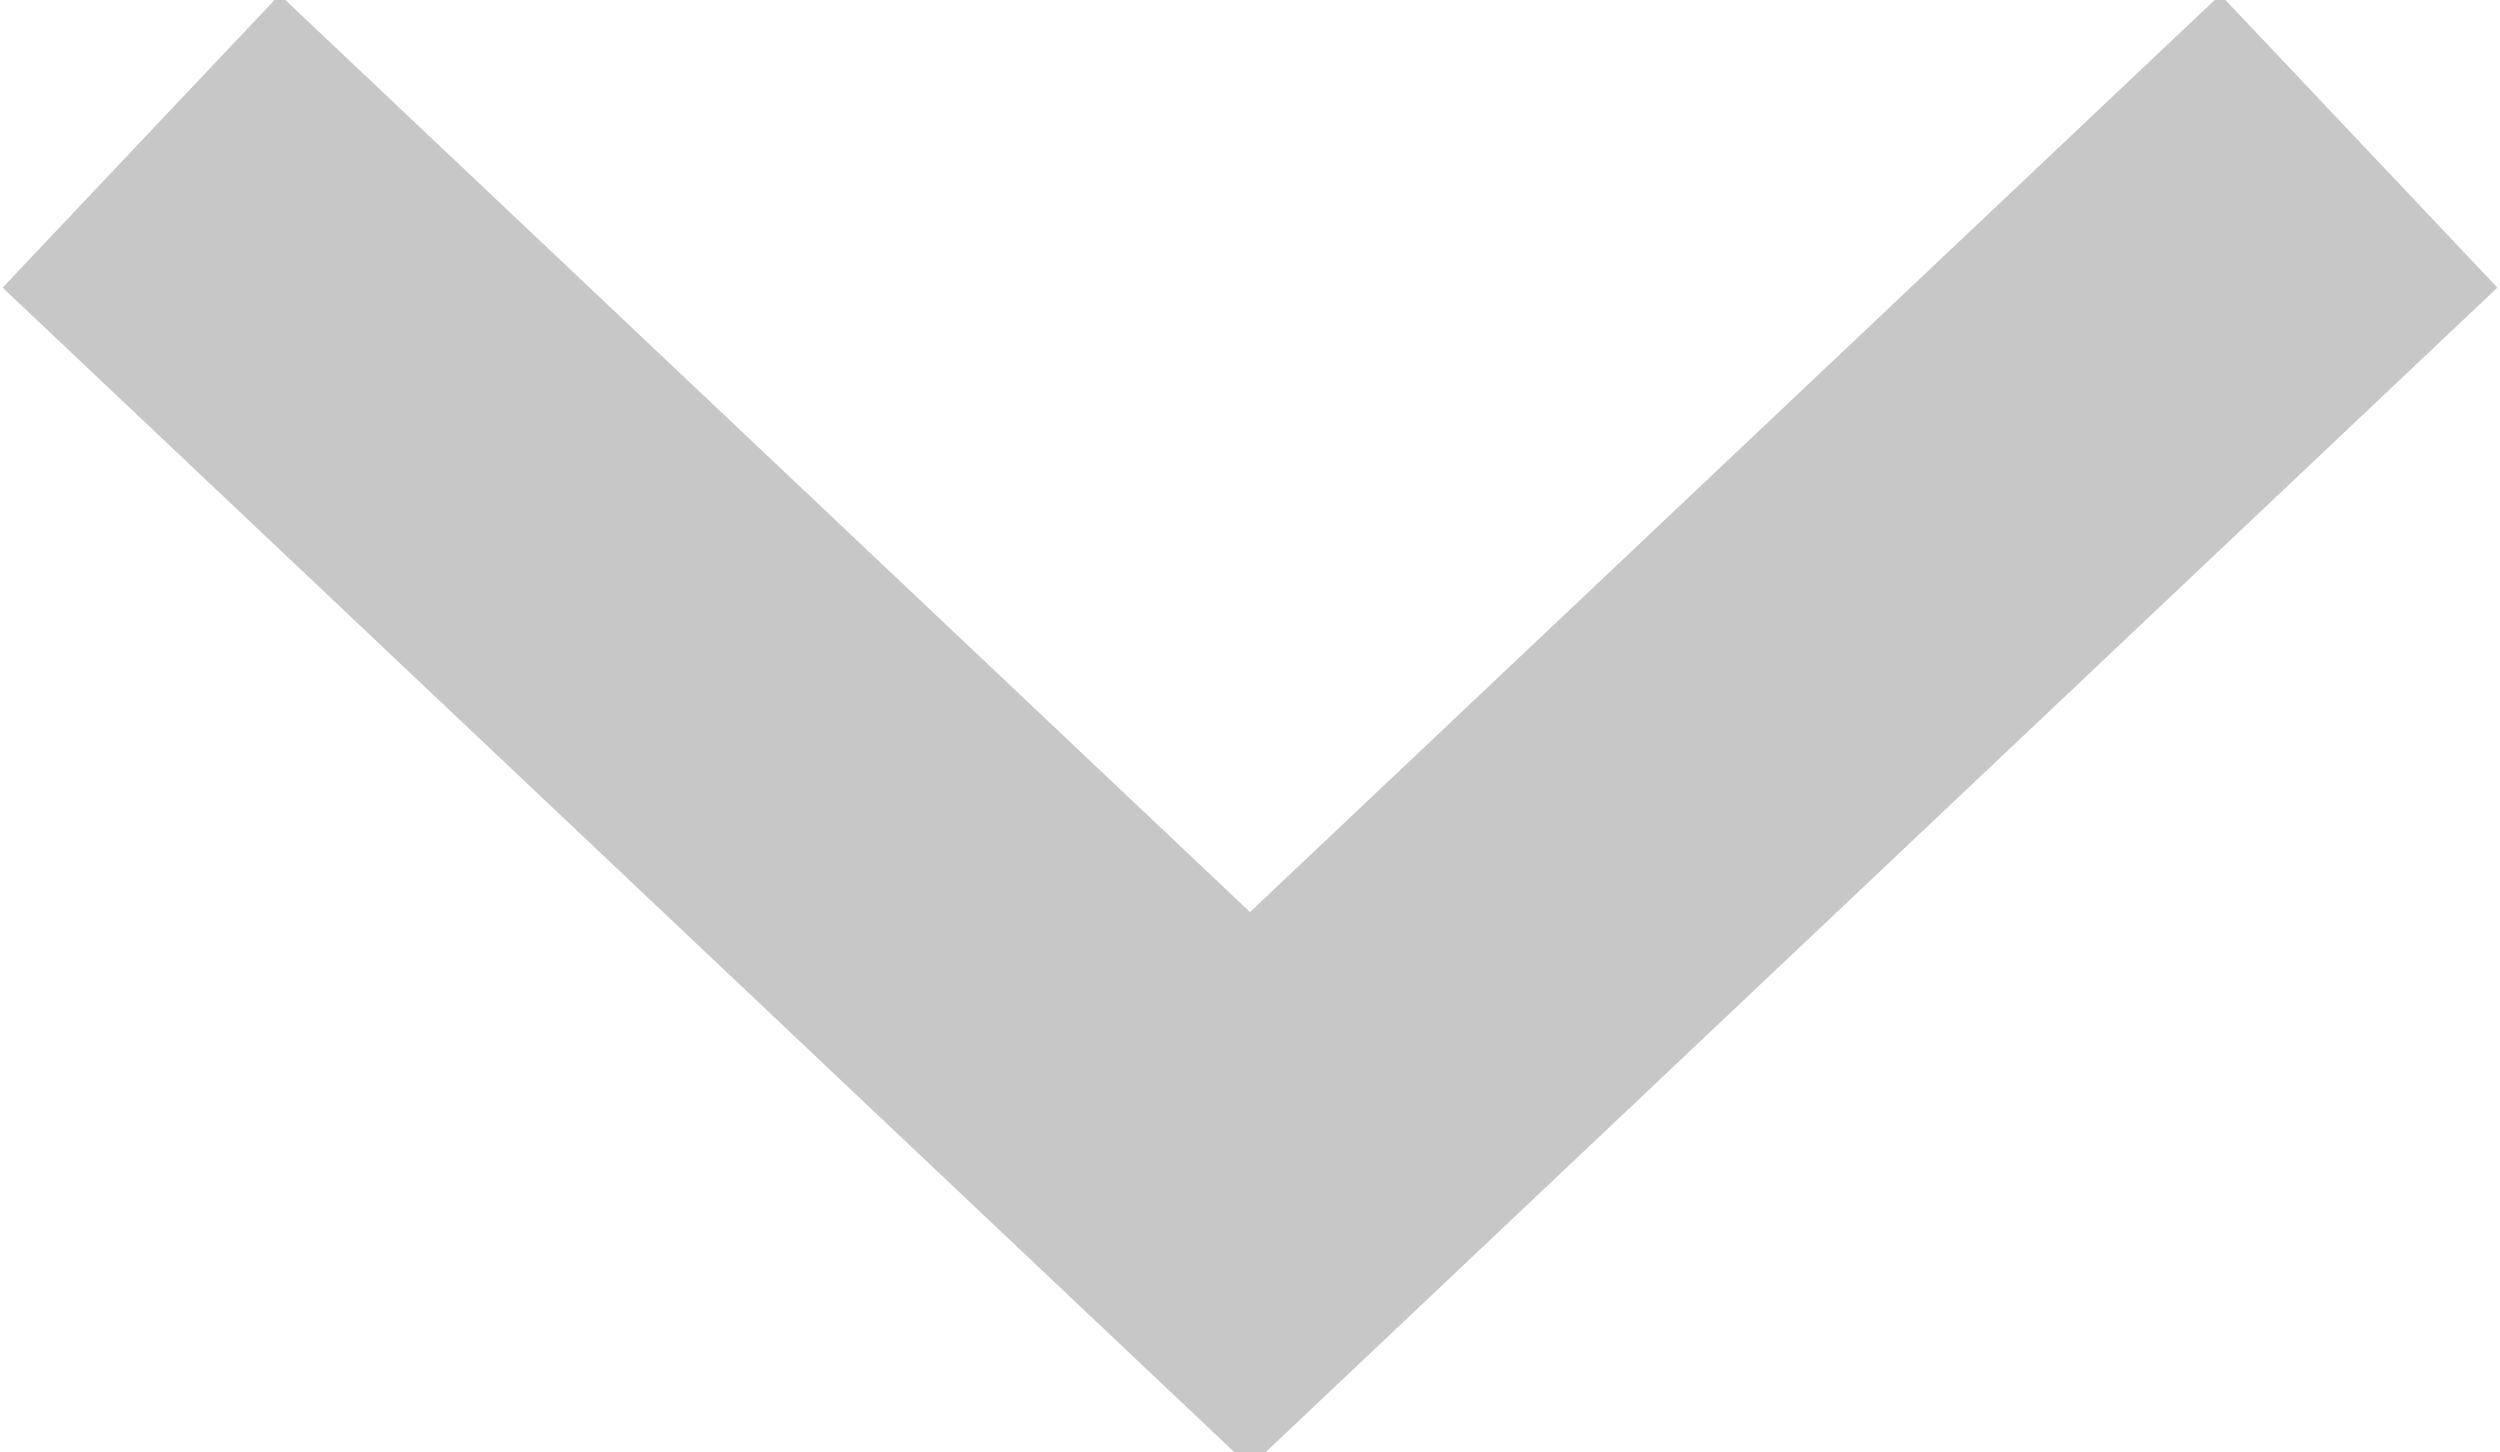
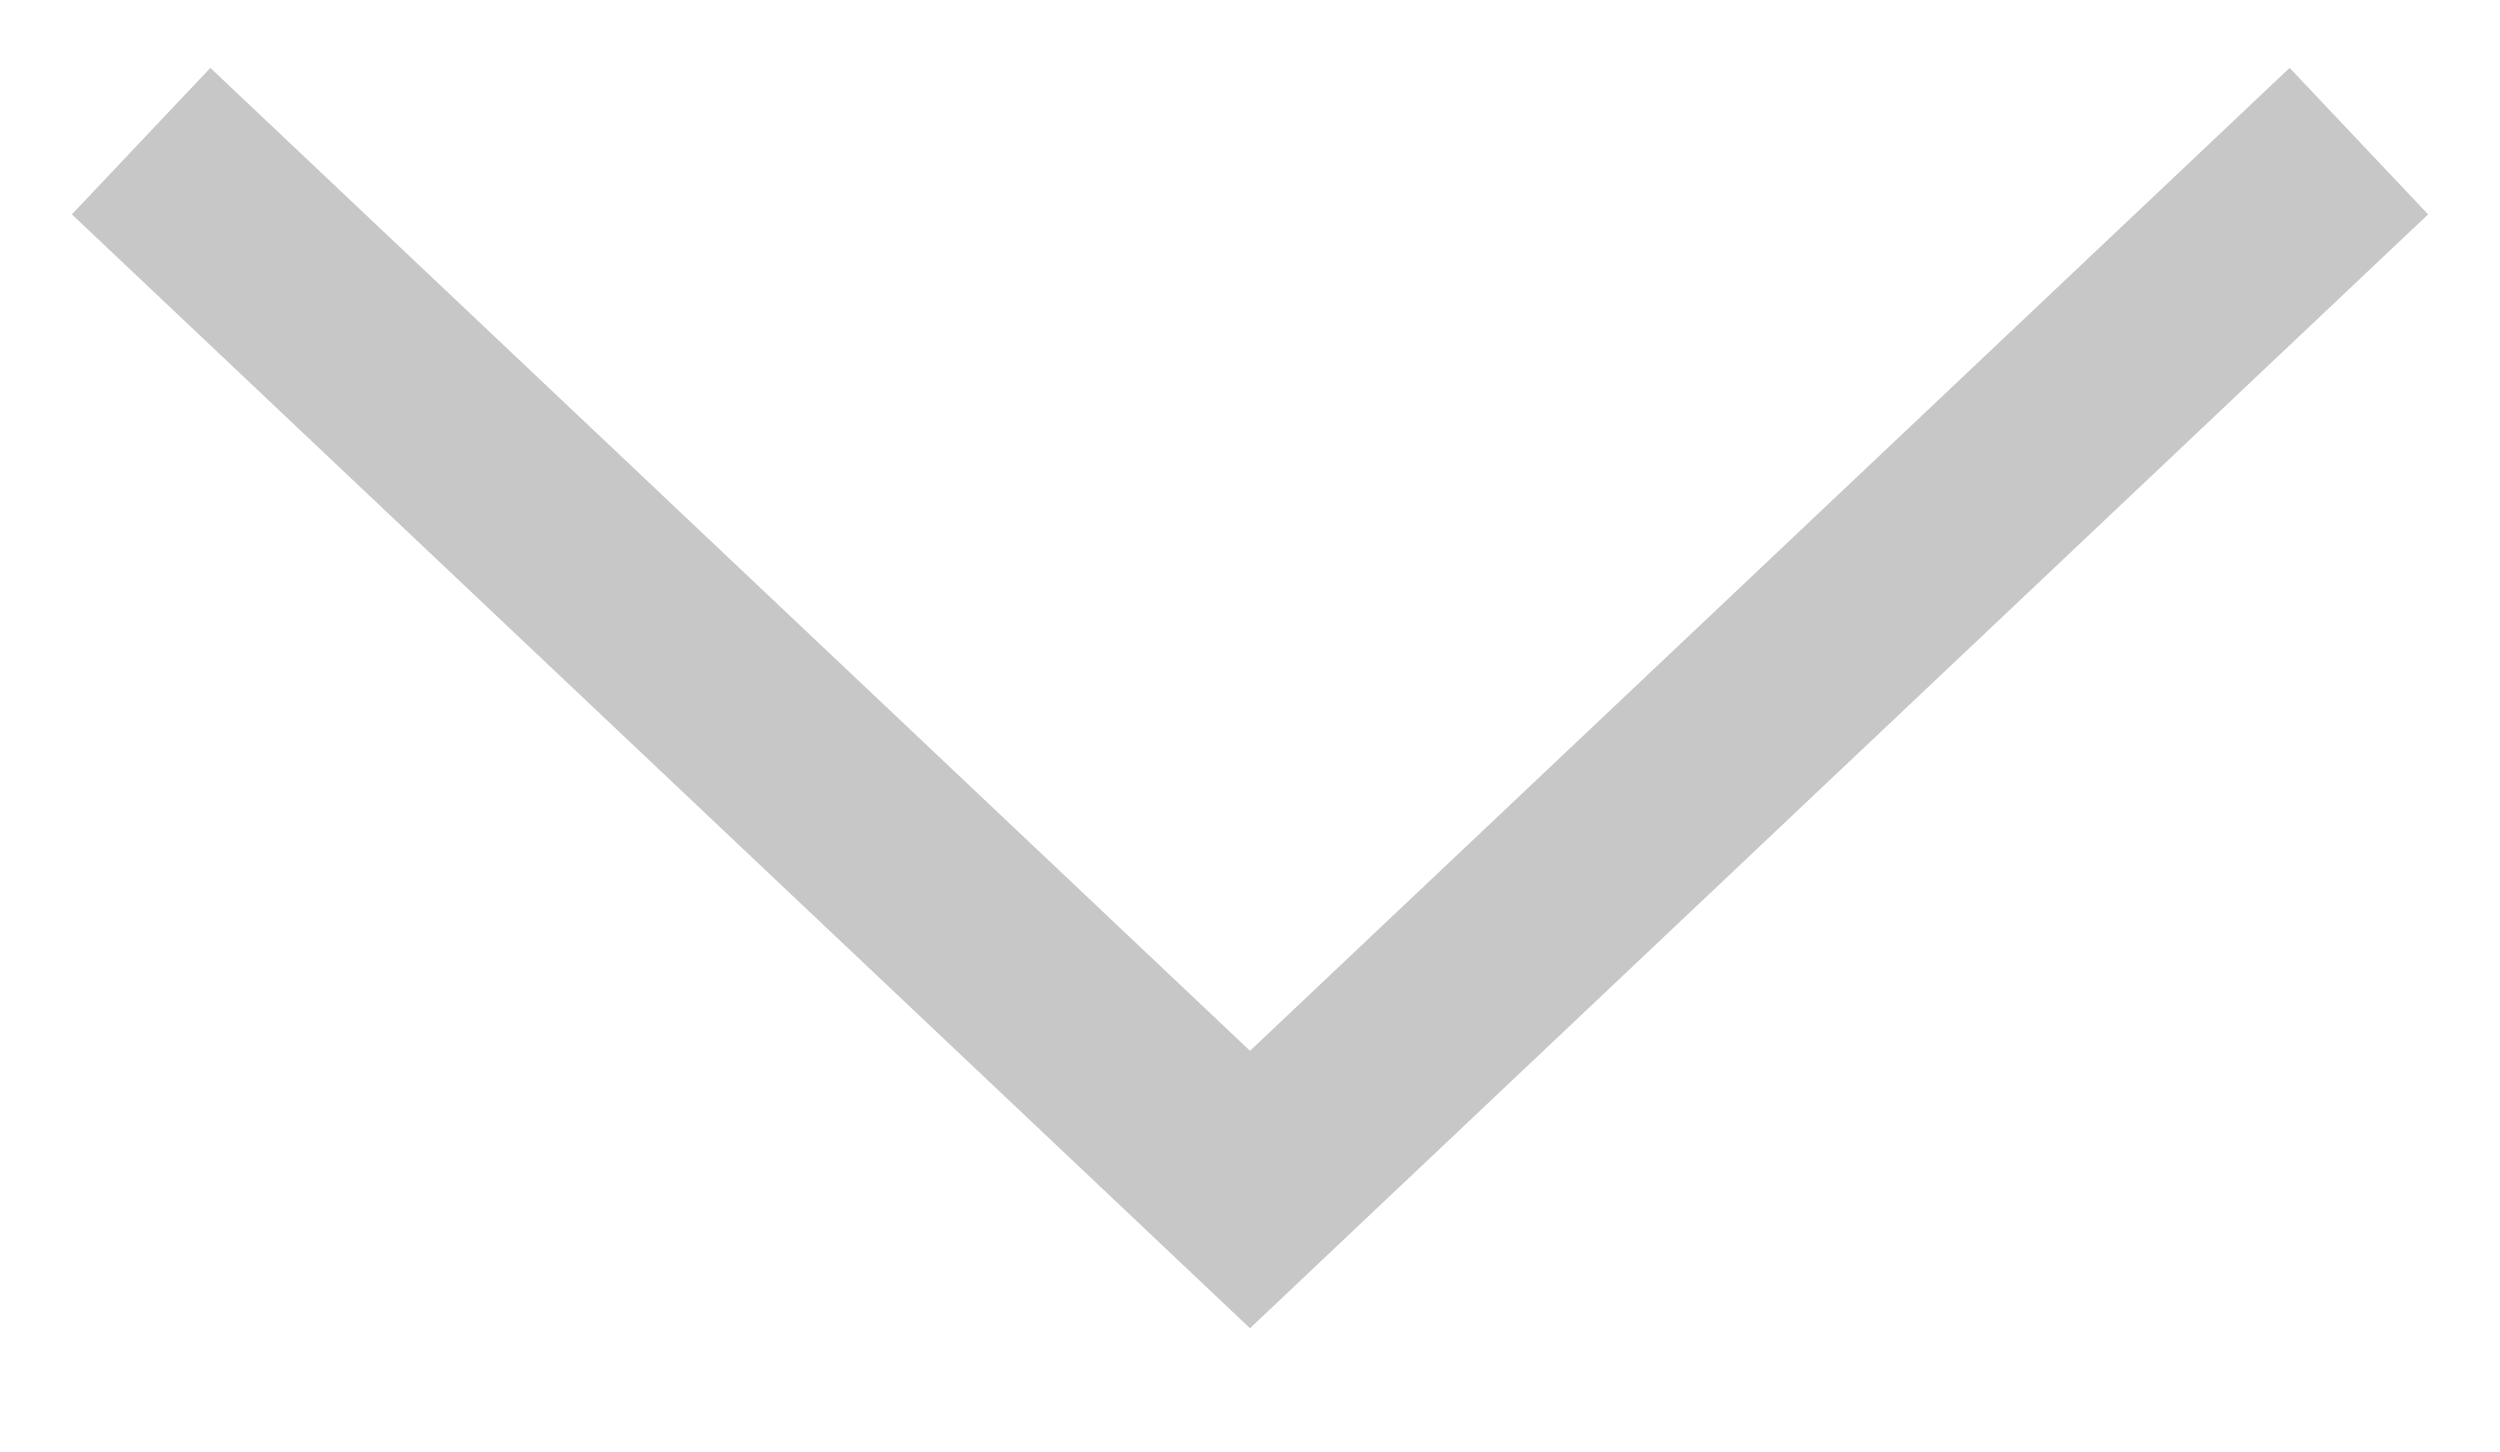
<svg xmlns="http://www.w3.org/2000/svg" version="1.1" id="Layer_1" x="0px" y="0px" viewBox="0.4 0.2 12.4 7.2" enable-background="new 0.4 0.2 12.4 7.2" xml:space="preserve">
  <g id="desktop">
    <g id="Cloud-Button-Sequence" transform="translate(-1311, -3818)">
      <g id="GetStarted-Copy-3" transform="translate(98, 3249)">
        <g id="Via-CLoud" transform="translate(855, 212)">
          <g id="Button" transform="translate(0, 328)">
-             <polyline id="Page-1" fill="none" stroke="#C7C7C7" stroke-width="2" points="370.1,29.9 364.6,35.1 359.1,29.9      " />
+             <polyline id="Page-1" fill="none" stroke="#C7C7C7" stroke-width="1" points="370.1,29.9 364.6,35.1 359.1,29.9" />
          </g>
        </g>
      </g>
    </g>
  </g>
</svg>
